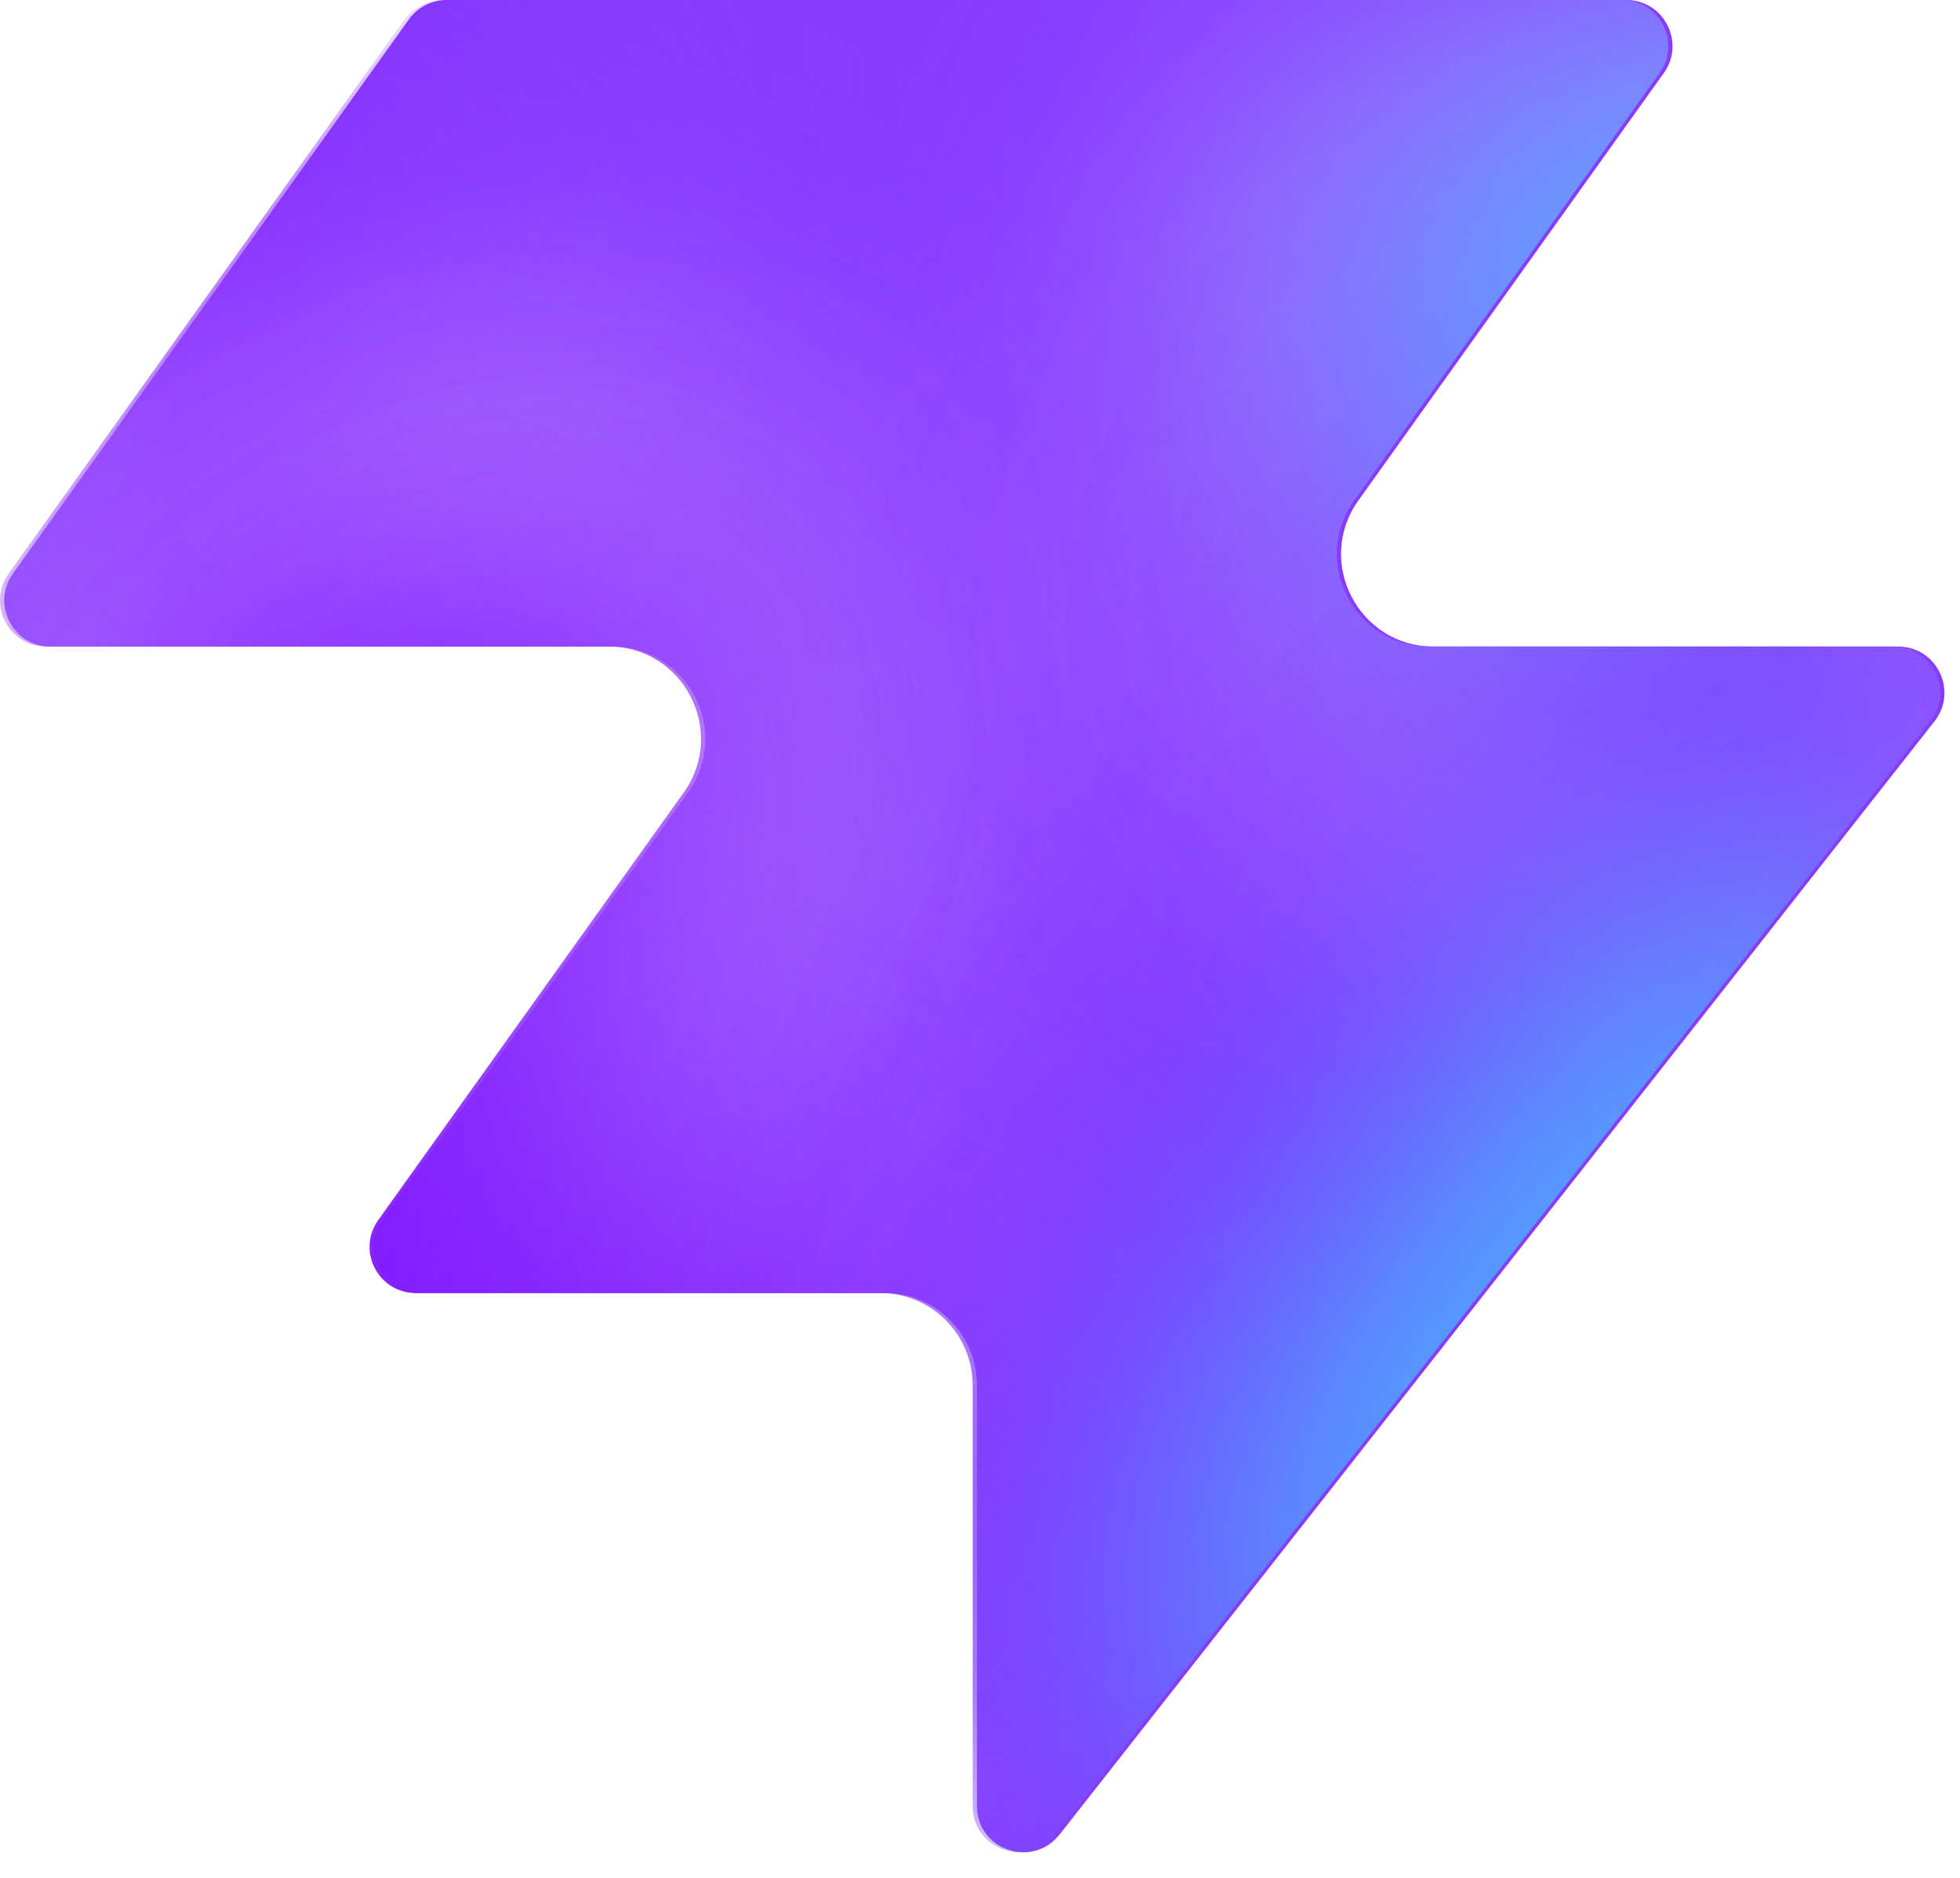
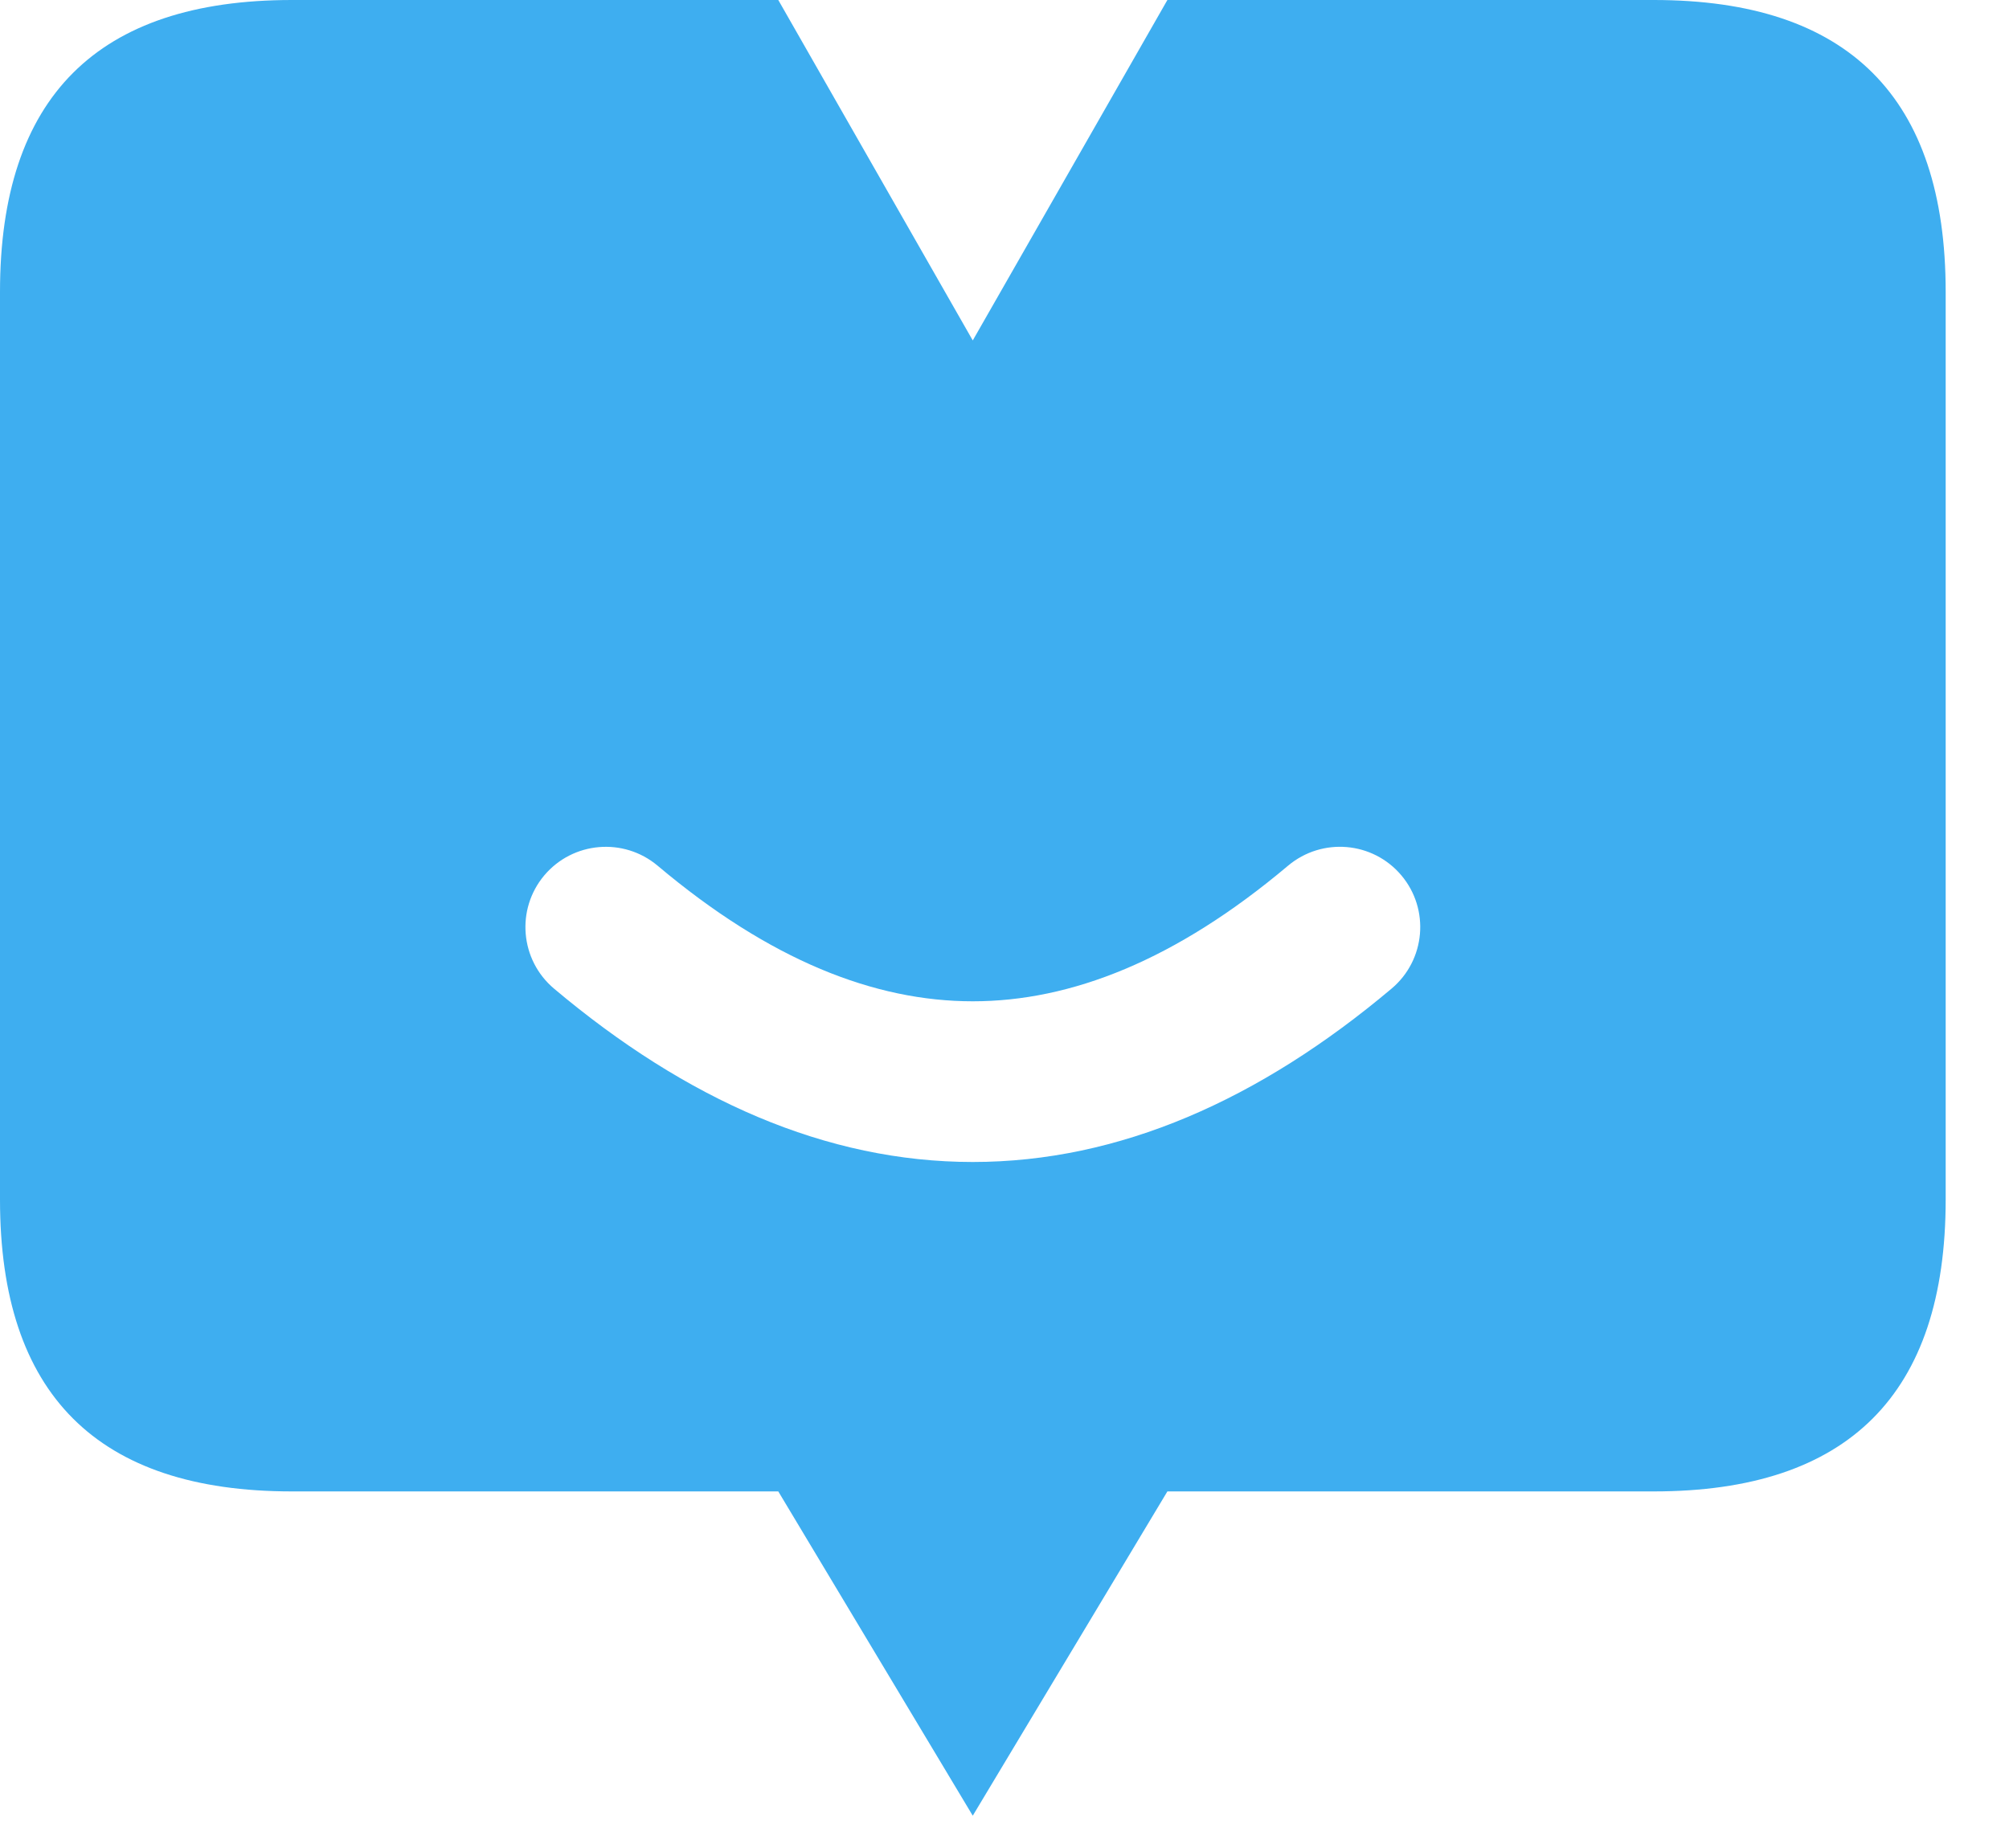
- <svg xmlns="http://www.w3.org/2000/svg" width="48" height="46" fill="none" viewBox="0 0 48 46">
-   <path fill="#863bff" d="M25.946 44.938c-.664.845-2.021.375-2.021-.698V33.937a2.26 2.26 0 0 0-2.262-2.262H10.287c-.92 0-1.456-1.04-.92-1.788l7.48-10.471c1.07-1.497 0-3.578-1.842-3.578H1.237c-.92 0-1.456-1.04-.92-1.788L10.013.474c.214-.297.556-.474.92-.474h28.894c.92 0 1.456 1.04.92 1.788l-7.48 10.471c-1.07 1.498 0 3.579 1.842 3.579h11.377c.943 0 1.473 1.088.89 1.83L25.947 44.94z" style="fill:#863bff;fill:color(display-p3 .525 .23 1);fill-opacity:1" />
-   <mask id="a" width="48" height="46" x="0" y="0" maskUnits="userSpaceOnUse" style="mask-type:alpha">
-     <path fill="#000" d="M25.842 44.938c-.664.844-2.021.375-2.021-.698V33.937a2.26 2.26 0 0 0-2.262-2.262H10.183c-.92 0-1.456-1.04-.92-1.788l7.48-10.471c1.07-1.498 0-3.579-1.842-3.579H1.133c-.92 0-1.456-1.04-.92-1.787L9.91.473c.214-.297.556-.474.92-.474h28.894c.92 0 1.456 1.04.92 1.788l-7.48 10.471c-1.07 1.498 0 3.578 1.842 3.578h11.377c.943 0 1.473 1.088.89 1.832L25.843 44.94z" style="fill:#000;fill-opacity:1" />
-   </mask>
-   <g mask="url(#a)">
-     <g filter="url(#b)">
-       <ellipse cx="5.508" cy="14.704" fill="#ede6ff" rx="5.508" ry="14.704" style="fill:#ede6ff;fill:color(display-p3 .927 .903 1);fill-opacity:1" transform="matrix(.00324 1 1 -.00324 -4.47 31.516)" />
-     </g>
-     <g filter="url(#c)">
-       <ellipse cx="10.399" cy="29.851" fill="#ede6ff" rx="10.399" ry="29.851" style="fill:#ede6ff;fill:color(display-p3 .927 .903 1);fill-opacity:1" transform="matrix(.00324 1 1 -.00324 -39.328 7.883)" />
-     </g>
-     <g filter="url(#d)">
-       <ellipse cx="5.508" cy="30.487" fill="#7e14ff" rx="5.508" ry="30.487" style="fill:#7e14ff;fill:color(display-p3 .492 .077 1);fill-opacity:1" transform="rotate(89.814 -25.913 -14.639)scale(1 -1)" />
-     </g>
-     <g filter="url(#e)">
-       <ellipse cx="5.508" cy="30.599" fill="#7e14ff" rx="5.508" ry="30.599" style="fill:#7e14ff;fill:color(display-p3 .492 .077 1);fill-opacity:1" transform="rotate(89.814 -32.644 -3.334)scale(1 -1)" />
-     </g>
-     <g filter="url(#f)">
-       <ellipse cx="5.508" cy="30.599" fill="#7e14ff" rx="5.508" ry="30.599" style="fill:#7e14ff;fill:color(display-p3 .492 .077 1);fill-opacity:1" transform="matrix(.00324 1 1 -.00324 -34.34 30.47)" />
-     </g>
-     <g filter="url(#g)">
-       <ellipse cx="14.072" cy="22.078" fill="#ede6ff" rx="14.072" ry="22.078" style="fill:#ede6ff;fill:color(display-p3 .927 .903 1);fill-opacity:1" transform="rotate(93.35 24.506 48.493)scale(-1 1)" />
-     </g>
-     <g filter="url(#h)">
-       <ellipse cx="3.47" cy="21.501" fill="#7e14ff" rx="3.47" ry="21.501" style="fill:#7e14ff;fill:color(display-p3 .492 .077 1);fill-opacity:1" transform="rotate(89.009 28.708 47.59)scale(-1 1)" />
-     </g>
-     <g filter="url(#i)">
-       <ellipse cx="3.47" cy="21.501" fill="#7e14ff" rx="3.47" ry="21.501" style="fill:#7e14ff;fill:color(display-p3 .492 .077 1);fill-opacity:1" transform="rotate(89.009 28.708 47.59)scale(-1 1)" />
-     </g>
-     <g filter="url(#j)">
-       <ellipse cx=".387" cy="8.972" fill="#7e14ff" rx="4.407" ry="29.108" style="fill:#7e14ff;fill:color(display-p3 .492 .077 1);fill-opacity:1" transform="rotate(39.51 .387 8.972)" />
-     </g>
-     <g filter="url(#k)">
-       <ellipse cx="47.523" cy="-6.092" fill="#7e14ff" rx="4.407" ry="29.108" style="fill:#7e14ff;fill:color(display-p3 .492 .077 1);fill-opacity:1" transform="rotate(37.892 47.523 -6.092)" />
-     </g>
-     <g filter="url(#l)">
-       <ellipse cx="41.412" cy="6.333" fill="#47bfff" rx="5.971" ry="9.665" style="fill:#47bfff;fill:color(display-p3 .28 .748 1);fill-opacity:1" transform="rotate(37.892 41.412 6.333)" />
-     </g>
-     <g filter="url(#m)">
-       <ellipse cx="-1.879" cy="38.332" fill="#7e14ff" rx="4.407" ry="29.108" style="fill:#7e14ff;fill:color(display-p3 .492 .077 1);fill-opacity:1" transform="rotate(37.892 -1.88 38.332)" />
-     </g>
-     <g filter="url(#n)">
-       <ellipse cx="-1.879" cy="38.332" fill="#7e14ff" rx="4.407" ry="29.108" style="fill:#7e14ff;fill:color(display-p3 .492 .077 1);fill-opacity:1" transform="rotate(37.892 -1.88 38.332)" />
-     </g>
-     <g filter="url(#o)">
-       <ellipse cx="35.651" cy="29.907" fill="#7e14ff" rx="4.407" ry="29.108" style="fill:#7e14ff;fill:color(display-p3 .492 .077 1);fill-opacity:1" transform="rotate(37.892 35.651 29.907)" />
-     </g>
-     <g filter="url(#p)">
-       <ellipse cx="38.418" cy="32.4" fill="#47bfff" rx="5.971" ry="15.297" style="fill:#47bfff;fill:color(display-p3 .28 .748 1);fill-opacity:1" transform="rotate(37.892 38.418 32.4)" />
-     </g>
-   </g>
-   <defs>
-     <filter id="b" width="60.045" height="41.654" x="-19.77" y="16.149" color-interpolation-filters="sRGB" filterUnits="userSpaceOnUse">
-       <feFlood flood-opacity="0" result="BackgroundImageFix" />
-       <feBlend in="SourceGraphic" in2="BackgroundImageFix" result="shape" />
-       <feGaussianBlur result="effect1_foregroundBlur_2002_17158" stdDeviation="7.659" />
-     </filter>
-     <filter id="c" width="90.34" height="51.437" x="-54.613" y="-7.533" color-interpolation-filters="sRGB" filterUnits="userSpaceOnUse">
-       <feFlood flood-opacity="0" result="BackgroundImageFix" />
-       <feBlend in="SourceGraphic" in2="BackgroundImageFix" result="shape" />
-       <feGaussianBlur result="effect1_foregroundBlur_2002_17158" stdDeviation="7.659" />
-     </filter>
-     <filter id="d" width="79.355" height="29.4" x="-49.64" y="2.03" color-interpolation-filters="sRGB" filterUnits="userSpaceOnUse">
-       <feFlood flood-opacity="0" result="BackgroundImageFix" />
-       <feBlend in="SourceGraphic" in2="BackgroundImageFix" result="shape" />
-       <feGaussianBlur result="effect1_foregroundBlur_2002_17158" stdDeviation="4.596" />
-     </filter>
-     <filter id="e" width="79.579" height="29.4" x="-45.045" y="20.029" color-interpolation-filters="sRGB" filterUnits="userSpaceOnUse">
-       <feFlood flood-opacity="0" result="BackgroundImageFix" />
-       <feBlend in="SourceGraphic" in2="BackgroundImageFix" result="shape" />
-       <feGaussianBlur result="effect1_foregroundBlur_2002_17158" stdDeviation="4.596" />
-     </filter>
-     <filter id="f" width="79.579" height="29.4" x="-43.513" y="21.178" color-interpolation-filters="sRGB" filterUnits="userSpaceOnUse">
-       <feFlood flood-opacity="0" result="BackgroundImageFix" />
-       <feBlend in="SourceGraphic" in2="BackgroundImageFix" result="shape" />
-       <feGaussianBlur result="effect1_foregroundBlur_2002_17158" stdDeviation="4.596" />
-     </filter>
-     <filter id="g" width="74.749" height="58.852" x="15.756" y="-17.901" color-interpolation-filters="sRGB" filterUnits="userSpaceOnUse">
-       <feFlood flood-opacity="0" result="BackgroundImageFix" />
-       <feBlend in="SourceGraphic" in2="BackgroundImageFix" result="shape" />
-       <feGaussianBlur result="effect1_foregroundBlur_2002_17158" stdDeviation="7.659" />
-     </filter>
-     <filter id="h" width="61.377" height="25.362" x="23.548" y="2.284" color-interpolation-filters="sRGB" filterUnits="userSpaceOnUse">
-       <feFlood flood-opacity="0" result="BackgroundImageFix" />
-       <feBlend in="SourceGraphic" in2="BackgroundImageFix" result="shape" />
-       <feGaussianBlur result="effect1_foregroundBlur_2002_17158" stdDeviation="4.596" />
-     </filter>
-     <filter id="i" width="61.377" height="25.362" x="23.548" y="2.284" color-interpolation-filters="sRGB" filterUnits="userSpaceOnUse">
-       <feFlood flood-opacity="0" result="BackgroundImageFix" />
-       <feBlend in="SourceGraphic" in2="BackgroundImageFix" result="shape" />
-       <feGaussianBlur result="effect1_foregroundBlur_2002_17158" stdDeviation="4.596" />
-     </filter>
-     <filter id="j" width="56.045" height="63.649" x="-27.636" y="-22.853" color-interpolation-filters="sRGB" filterUnits="userSpaceOnUse">
-       <feFlood flood-opacity="0" result="BackgroundImageFix" />
-       <feBlend in="SourceGraphic" in2="BackgroundImageFix" result="shape" />
-       <feGaussianBlur result="effect1_foregroundBlur_2002_17158" stdDeviation="4.596" />
-     </filter>
-     <filter id="k" width="54.814" height="64.646" x="20.116" y="-38.415" color-interpolation-filters="sRGB" filterUnits="userSpaceOnUse">
-       <feFlood flood-opacity="0" result="BackgroundImageFix" />
-       <feBlend in="SourceGraphic" in2="BackgroundImageFix" result="shape" />
-       <feGaussianBlur result="effect1_foregroundBlur_2002_17158" stdDeviation="4.596" />
-     </filter>
-     <filter id="l" width="33.541" height="35.313" x="24.641" y="-11.323" color-interpolation-filters="sRGB" filterUnits="userSpaceOnUse">
-       <feFlood flood-opacity="0" result="BackgroundImageFix" />
-       <feBlend in="SourceGraphic" in2="BackgroundImageFix" result="shape" />
-       <feGaussianBlur result="effect1_foregroundBlur_2002_17158" stdDeviation="4.596" />
-     </filter>
-     <filter id="m" width="54.814" height="64.646" x="-29.286" y="6.009" color-interpolation-filters="sRGB" filterUnits="userSpaceOnUse">
-       <feFlood flood-opacity="0" result="BackgroundImageFix" />
-       <feBlend in="SourceGraphic" in2="BackgroundImageFix" result="shape" />
-       <feGaussianBlur result="effect1_foregroundBlur_2002_17158" stdDeviation="4.596" />
-     </filter>
-     <filter id="n" width="54.814" height="64.646" x="-29.286" y="6.009" color-interpolation-filters="sRGB" filterUnits="userSpaceOnUse">
-       <feFlood flood-opacity="0" result="BackgroundImageFix" />
-       <feBlend in="SourceGraphic" in2="BackgroundImageFix" result="shape" />
-       <feGaussianBlur result="effect1_foregroundBlur_2002_17158" stdDeviation="4.596" />
-     </filter>
-     <filter id="o" width="54.814" height="64.646" x="8.244" y="-2.416" color-interpolation-filters="sRGB" filterUnits="userSpaceOnUse">
-       <feFlood flood-opacity="0" result="BackgroundImageFix" />
-       <feBlend in="SourceGraphic" in2="BackgroundImageFix" result="shape" />
-       <feGaussianBlur result="effect1_foregroundBlur_2002_17158" stdDeviation="4.596" />
-     </filter>
-     <filter id="p" width="39.409" height="43.623" x="18.713" y="10.588" color-interpolation-filters="sRGB" filterUnits="userSpaceOnUse">
-       <feFlood flood-opacity="0" result="BackgroundImageFix" />
-       <feBlend in="SourceGraphic" in2="BackgroundImageFix" result="shape" />
-       <feGaussianBlur result="effect1_foregroundBlur_2002_17158" stdDeviation="4.596" />
-     </filter>
-   </defs>
+ <svg xmlns="http://www.w3.org/2000/svg" width="25" height="23" viewBox="0 0 25 23" fill="none">
+   <path d="M12.105 4.237L14.527 0H20.58C23.001 2.70282e-05 24.212 1.211 24.212 3.632V14.931C24.212 17.352 23.001 18.562 20.58 18.562H14.527L12.105 22.598L9.685 18.562H3.632C1.211 18.562 6.02442e-05 17.352 0 14.931V3.632C0 1.211 1.211 1.43596e-05 3.632 0H9.685L12.105 4.237ZM17.439 10.895C17.083 10.472 16.452 10.419 16.029 10.774C14.631 11.952 13.328 12.462 12.105 12.462C10.883 12.462 9.581 11.952 8.183 10.774C7.76 10.419 7.129 10.473 6.773 10.895C6.418 11.317 6.472 11.948 6.894 12.304C8.54 13.69 10.283 14.462 12.105 14.462C13.928 14.462 15.671 13.69 17.317 12.304C17.74 11.948 17.794 11.317 17.439 10.895Z" fill="#3EAEF0" />
</svg>
